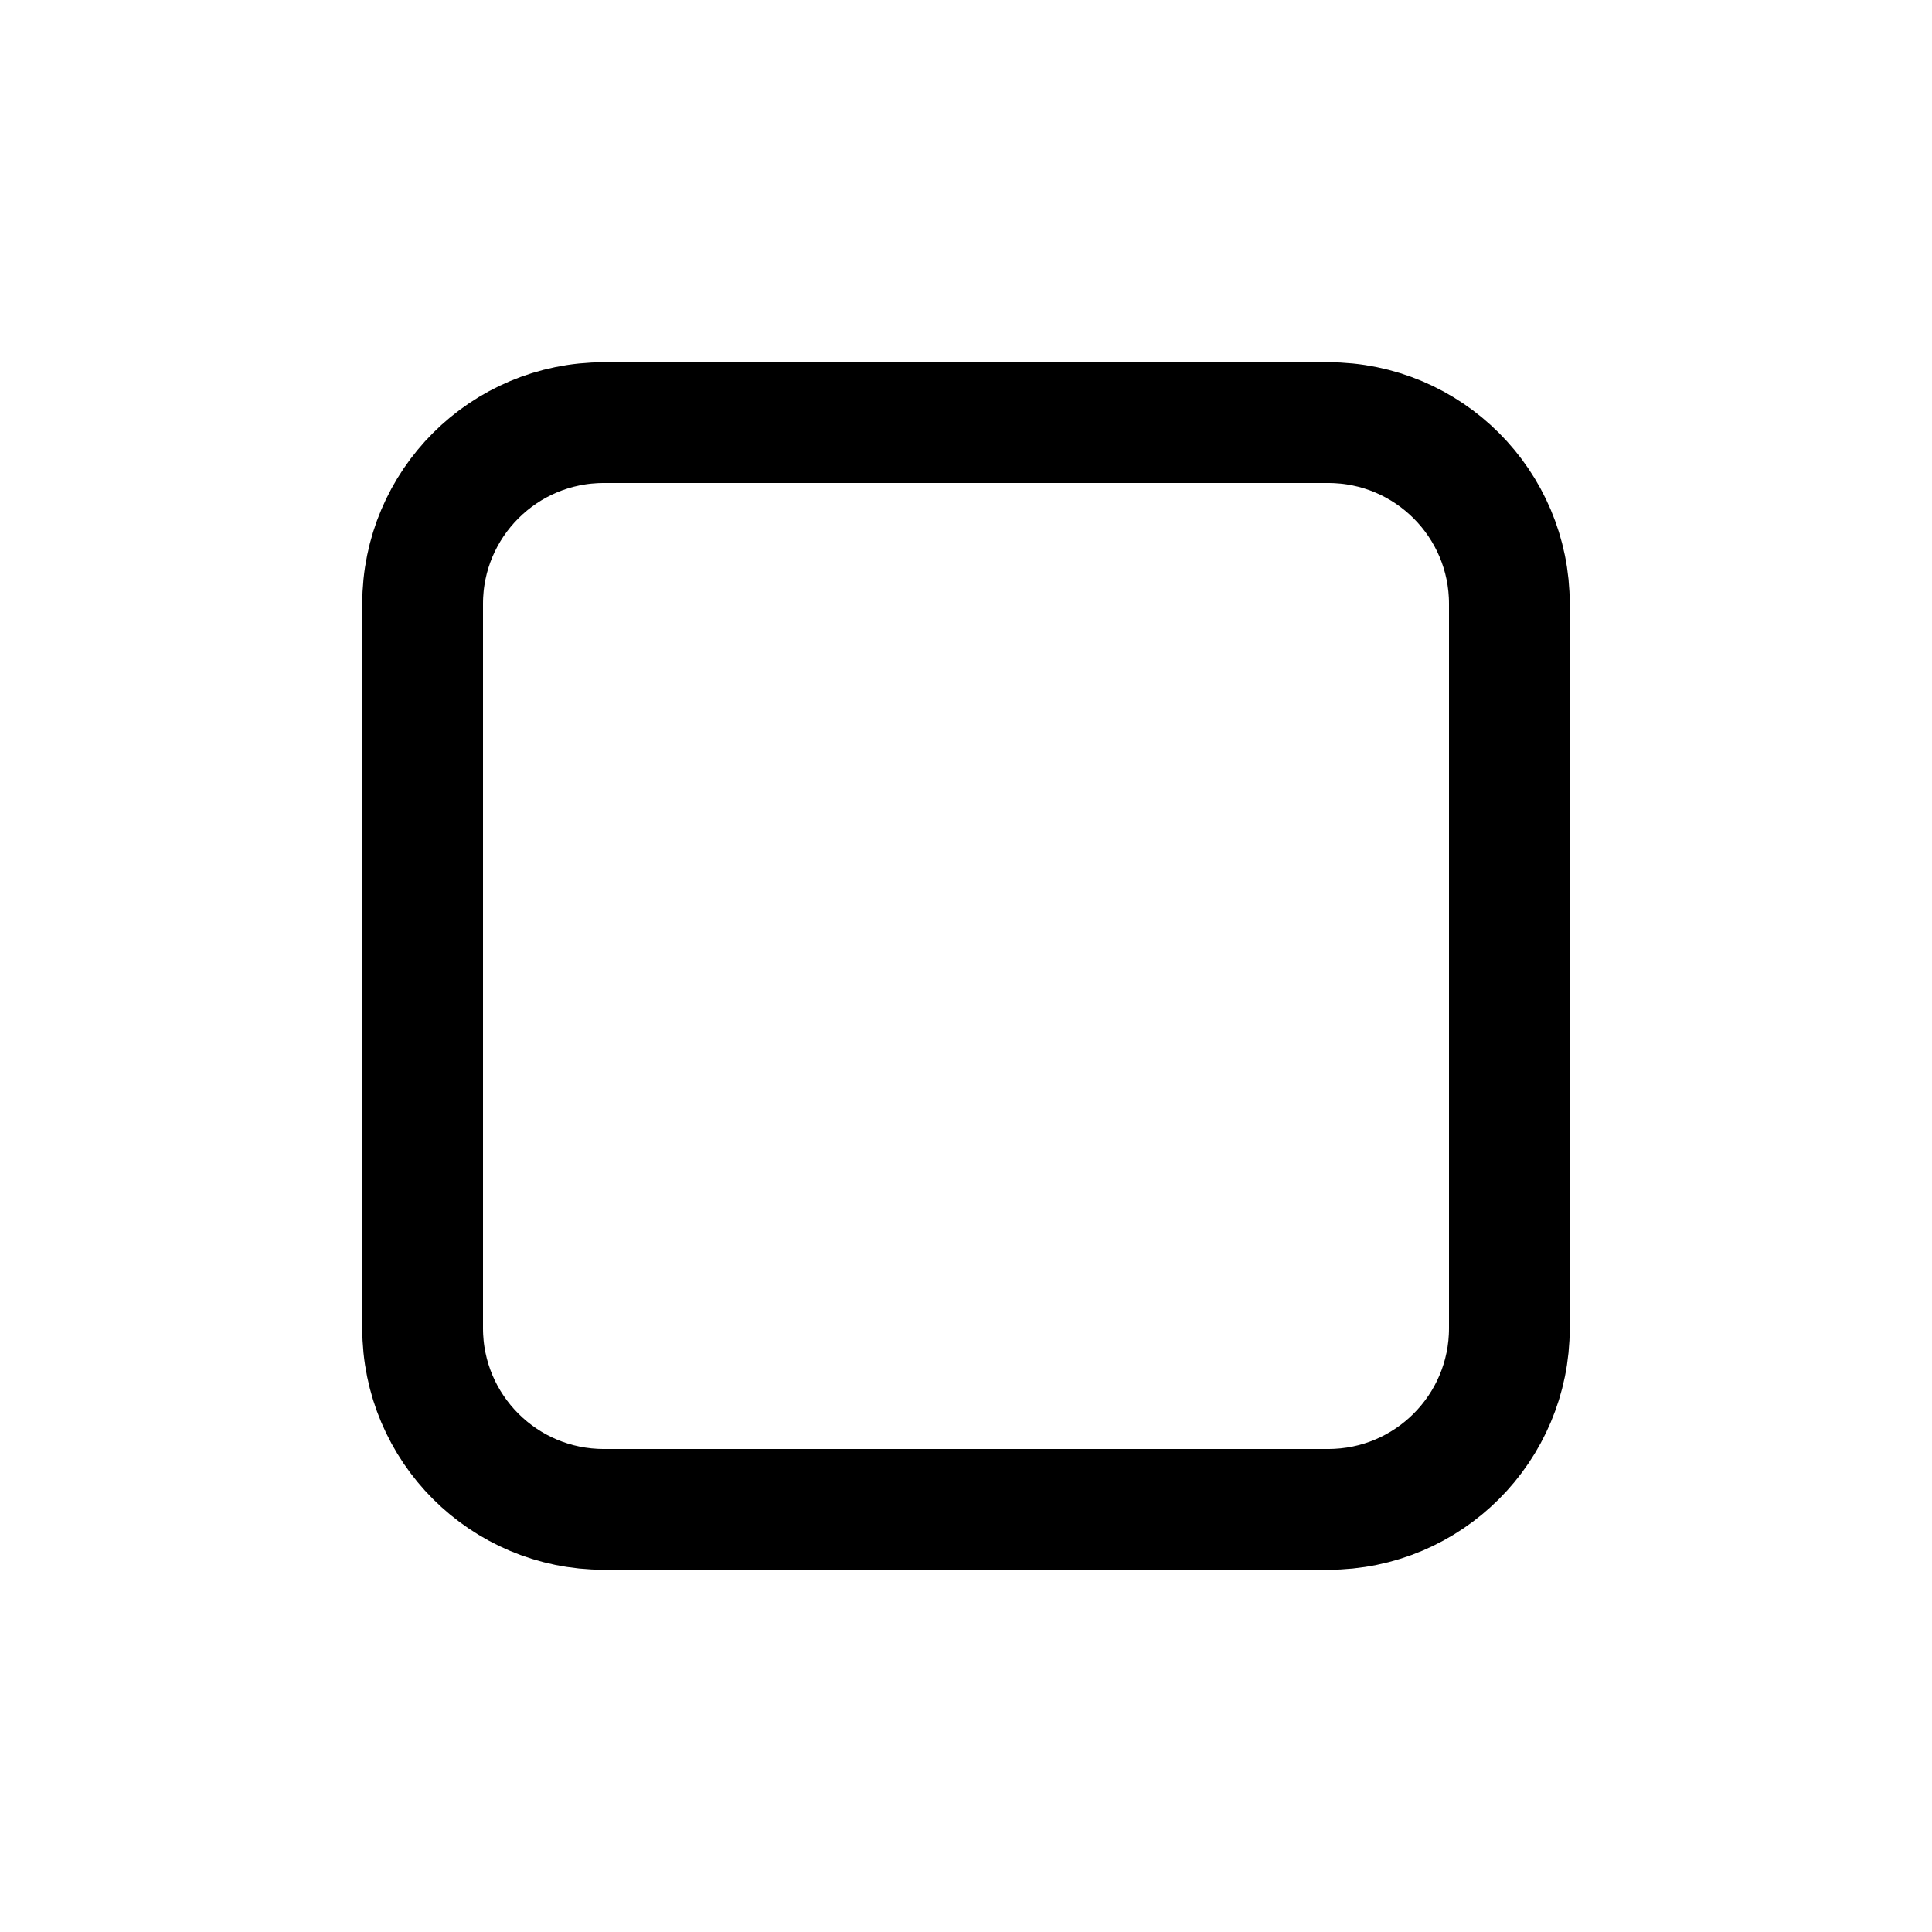
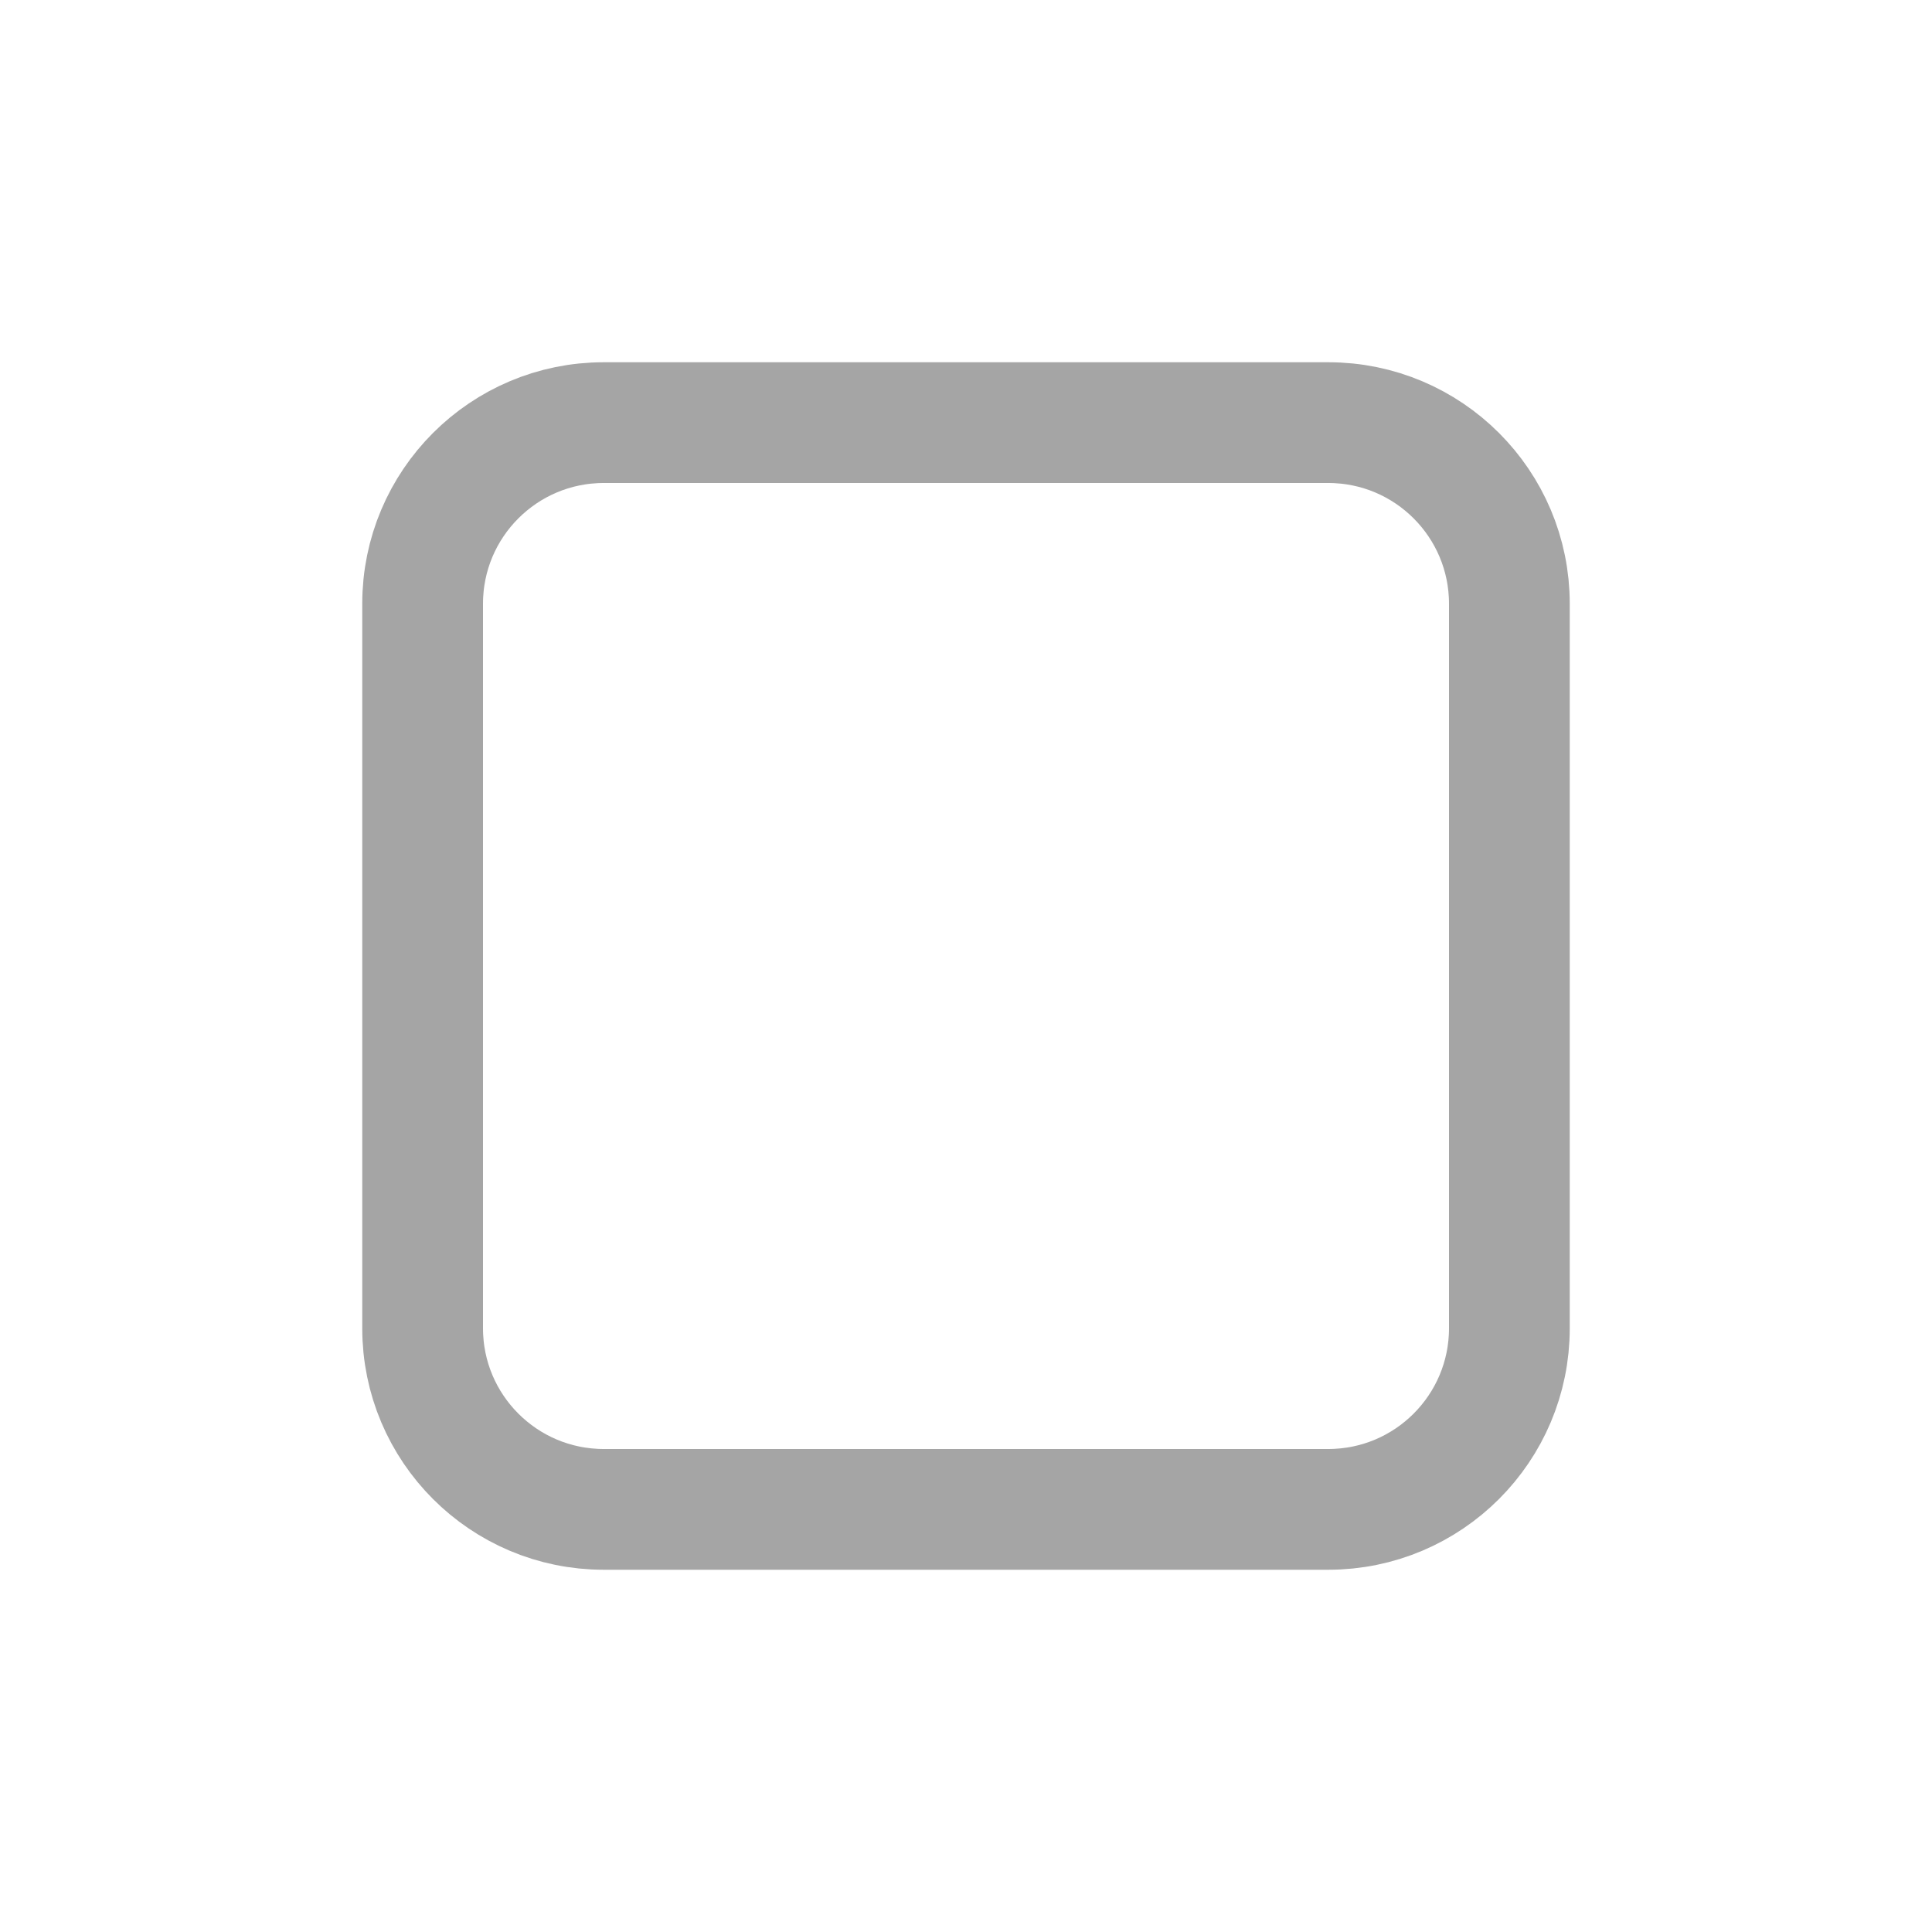
- <svg xmlns="http://www.w3.org/2000/svg" fill="none" viewBox="0 0 24 24" stroke-width="1.5" stroke="currentColor" class="w-6 h-6">
+ <svg xmlns="http://www.w3.org/2000/svg" fill="none" viewBox="0 0 24 24" stroke-width="1.5" stroke="#a5a5a5" class="w-6 h-6">
  <path stroke-linecap="round" stroke-linejoin="round" d="M5.25 7.5A2.25 2.25 0 017.5 5.25h9a2.25 2.25 0 012.25 2.25v9a2.25 2.25 0 01-2.25 2.25h-9a2.25 2.25 0 01-2.25-2.25v-9z" />
</svg>
